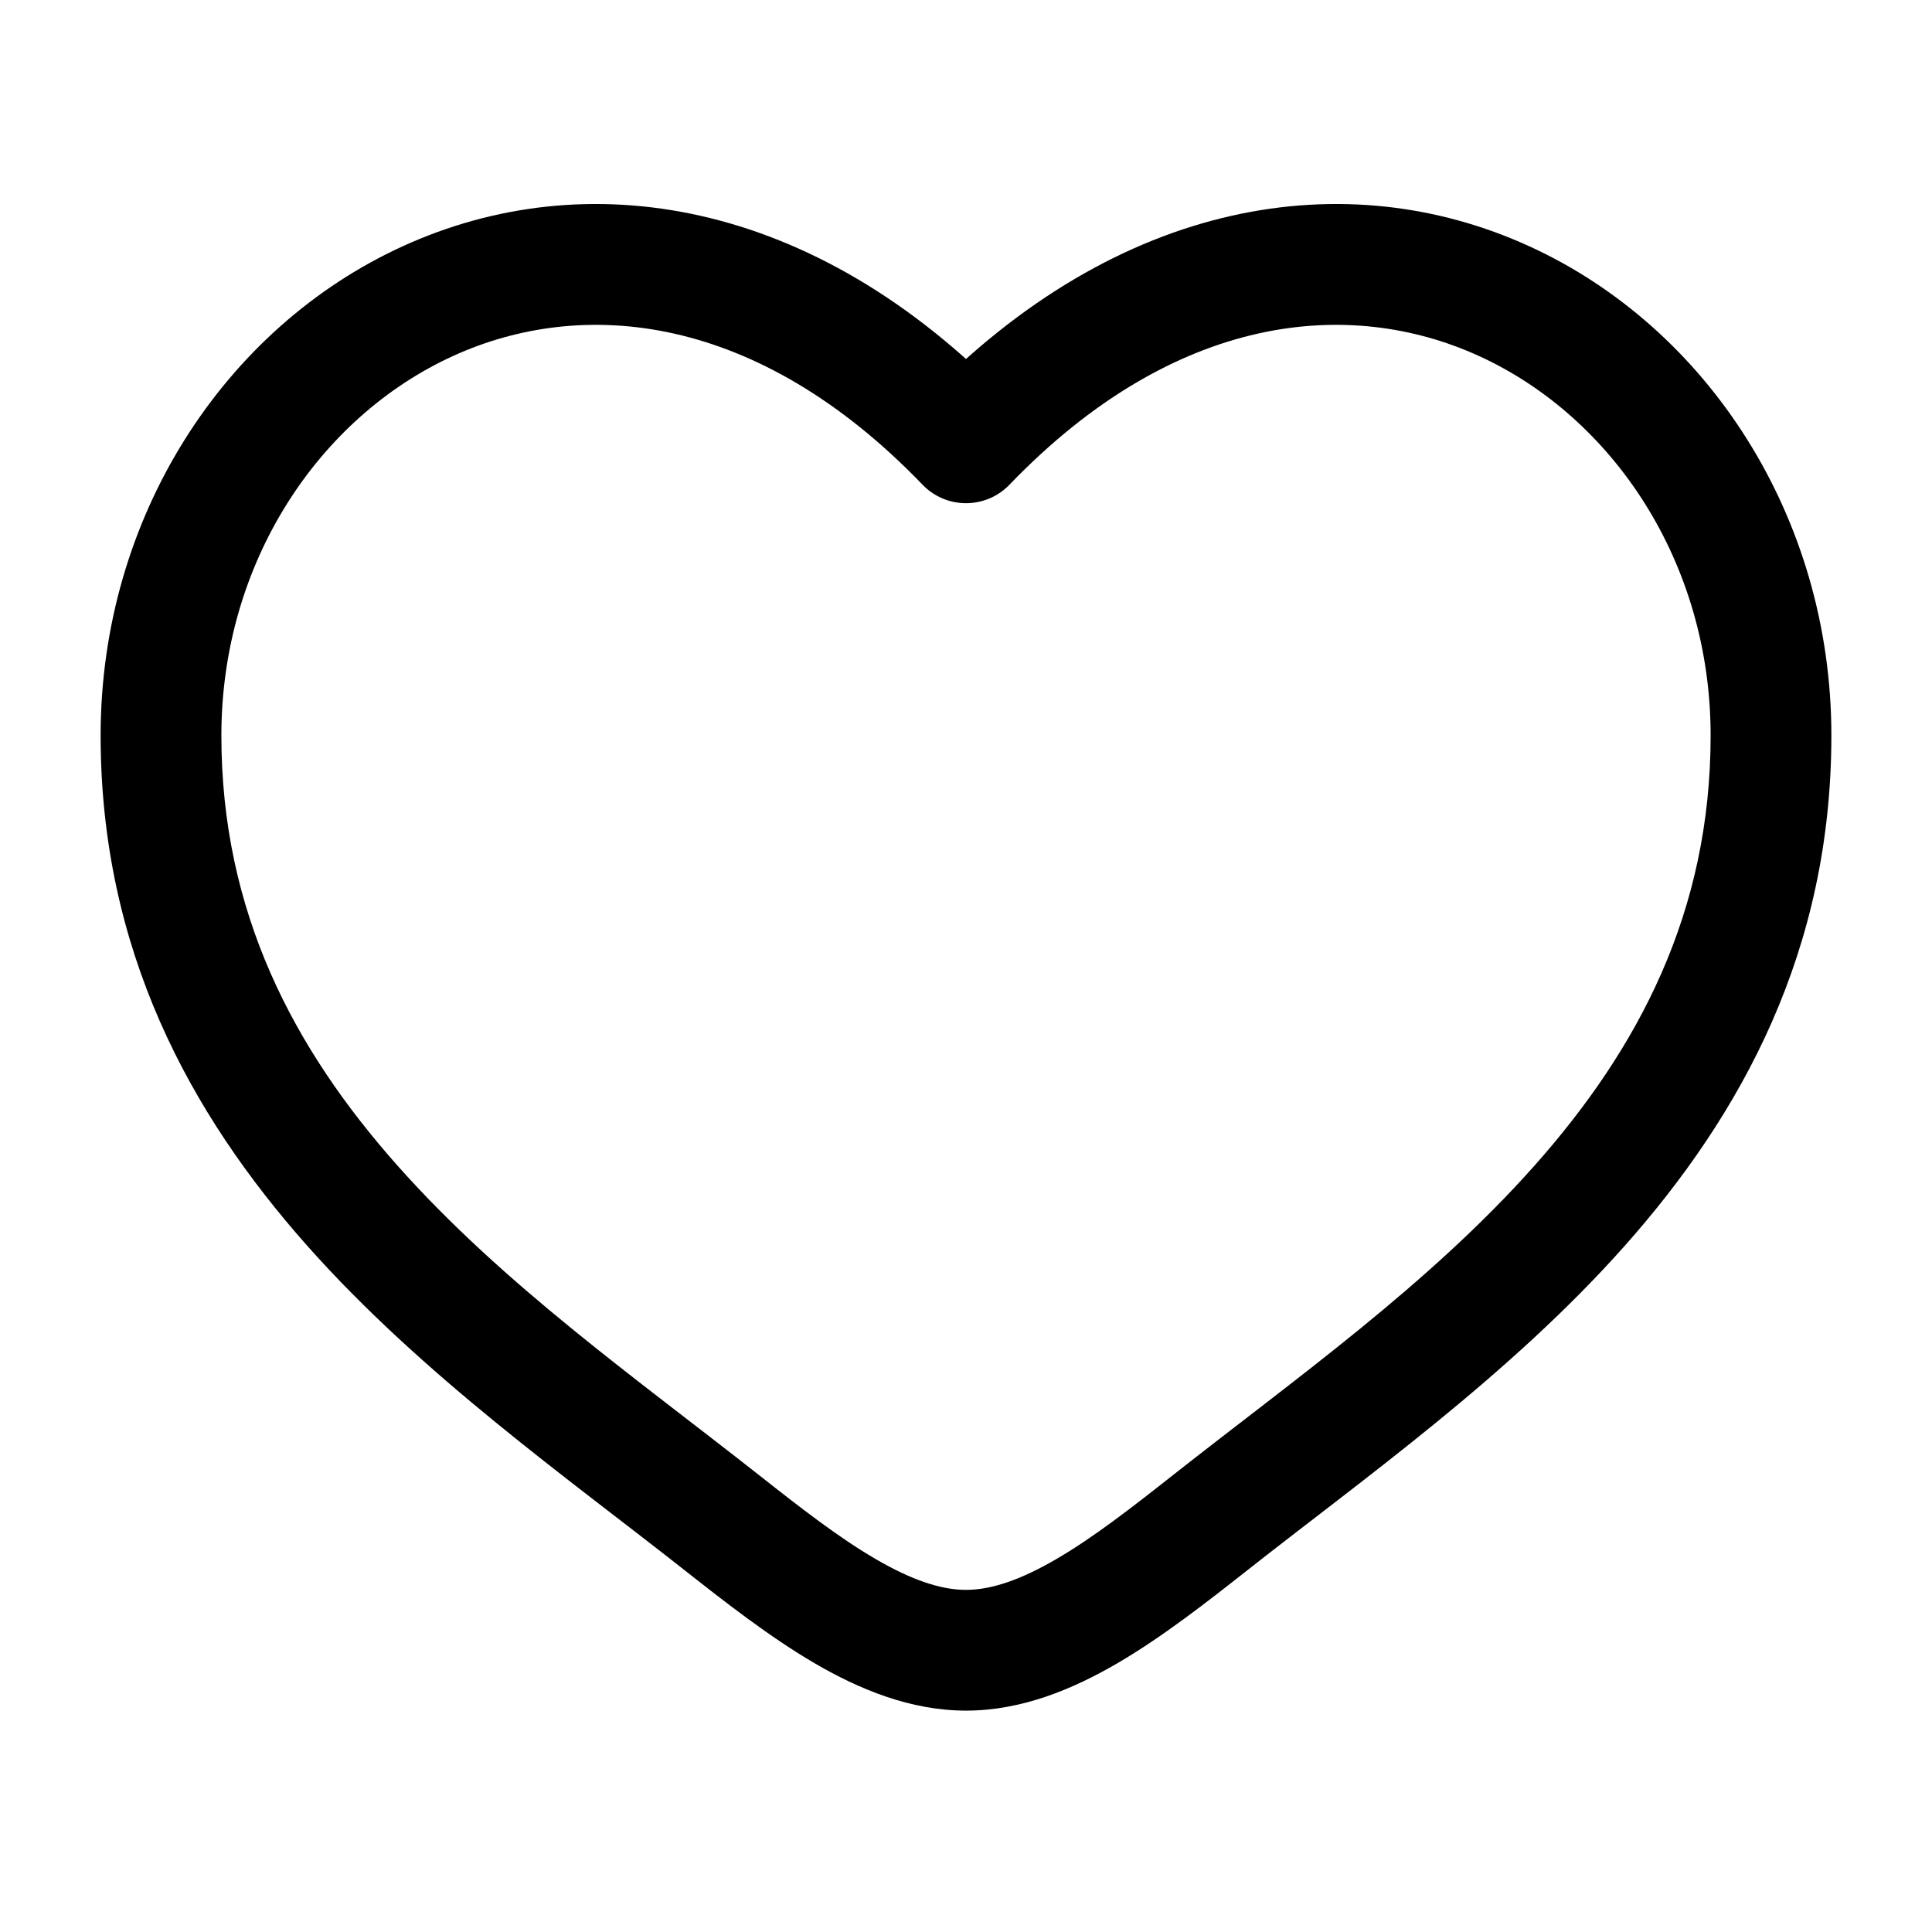
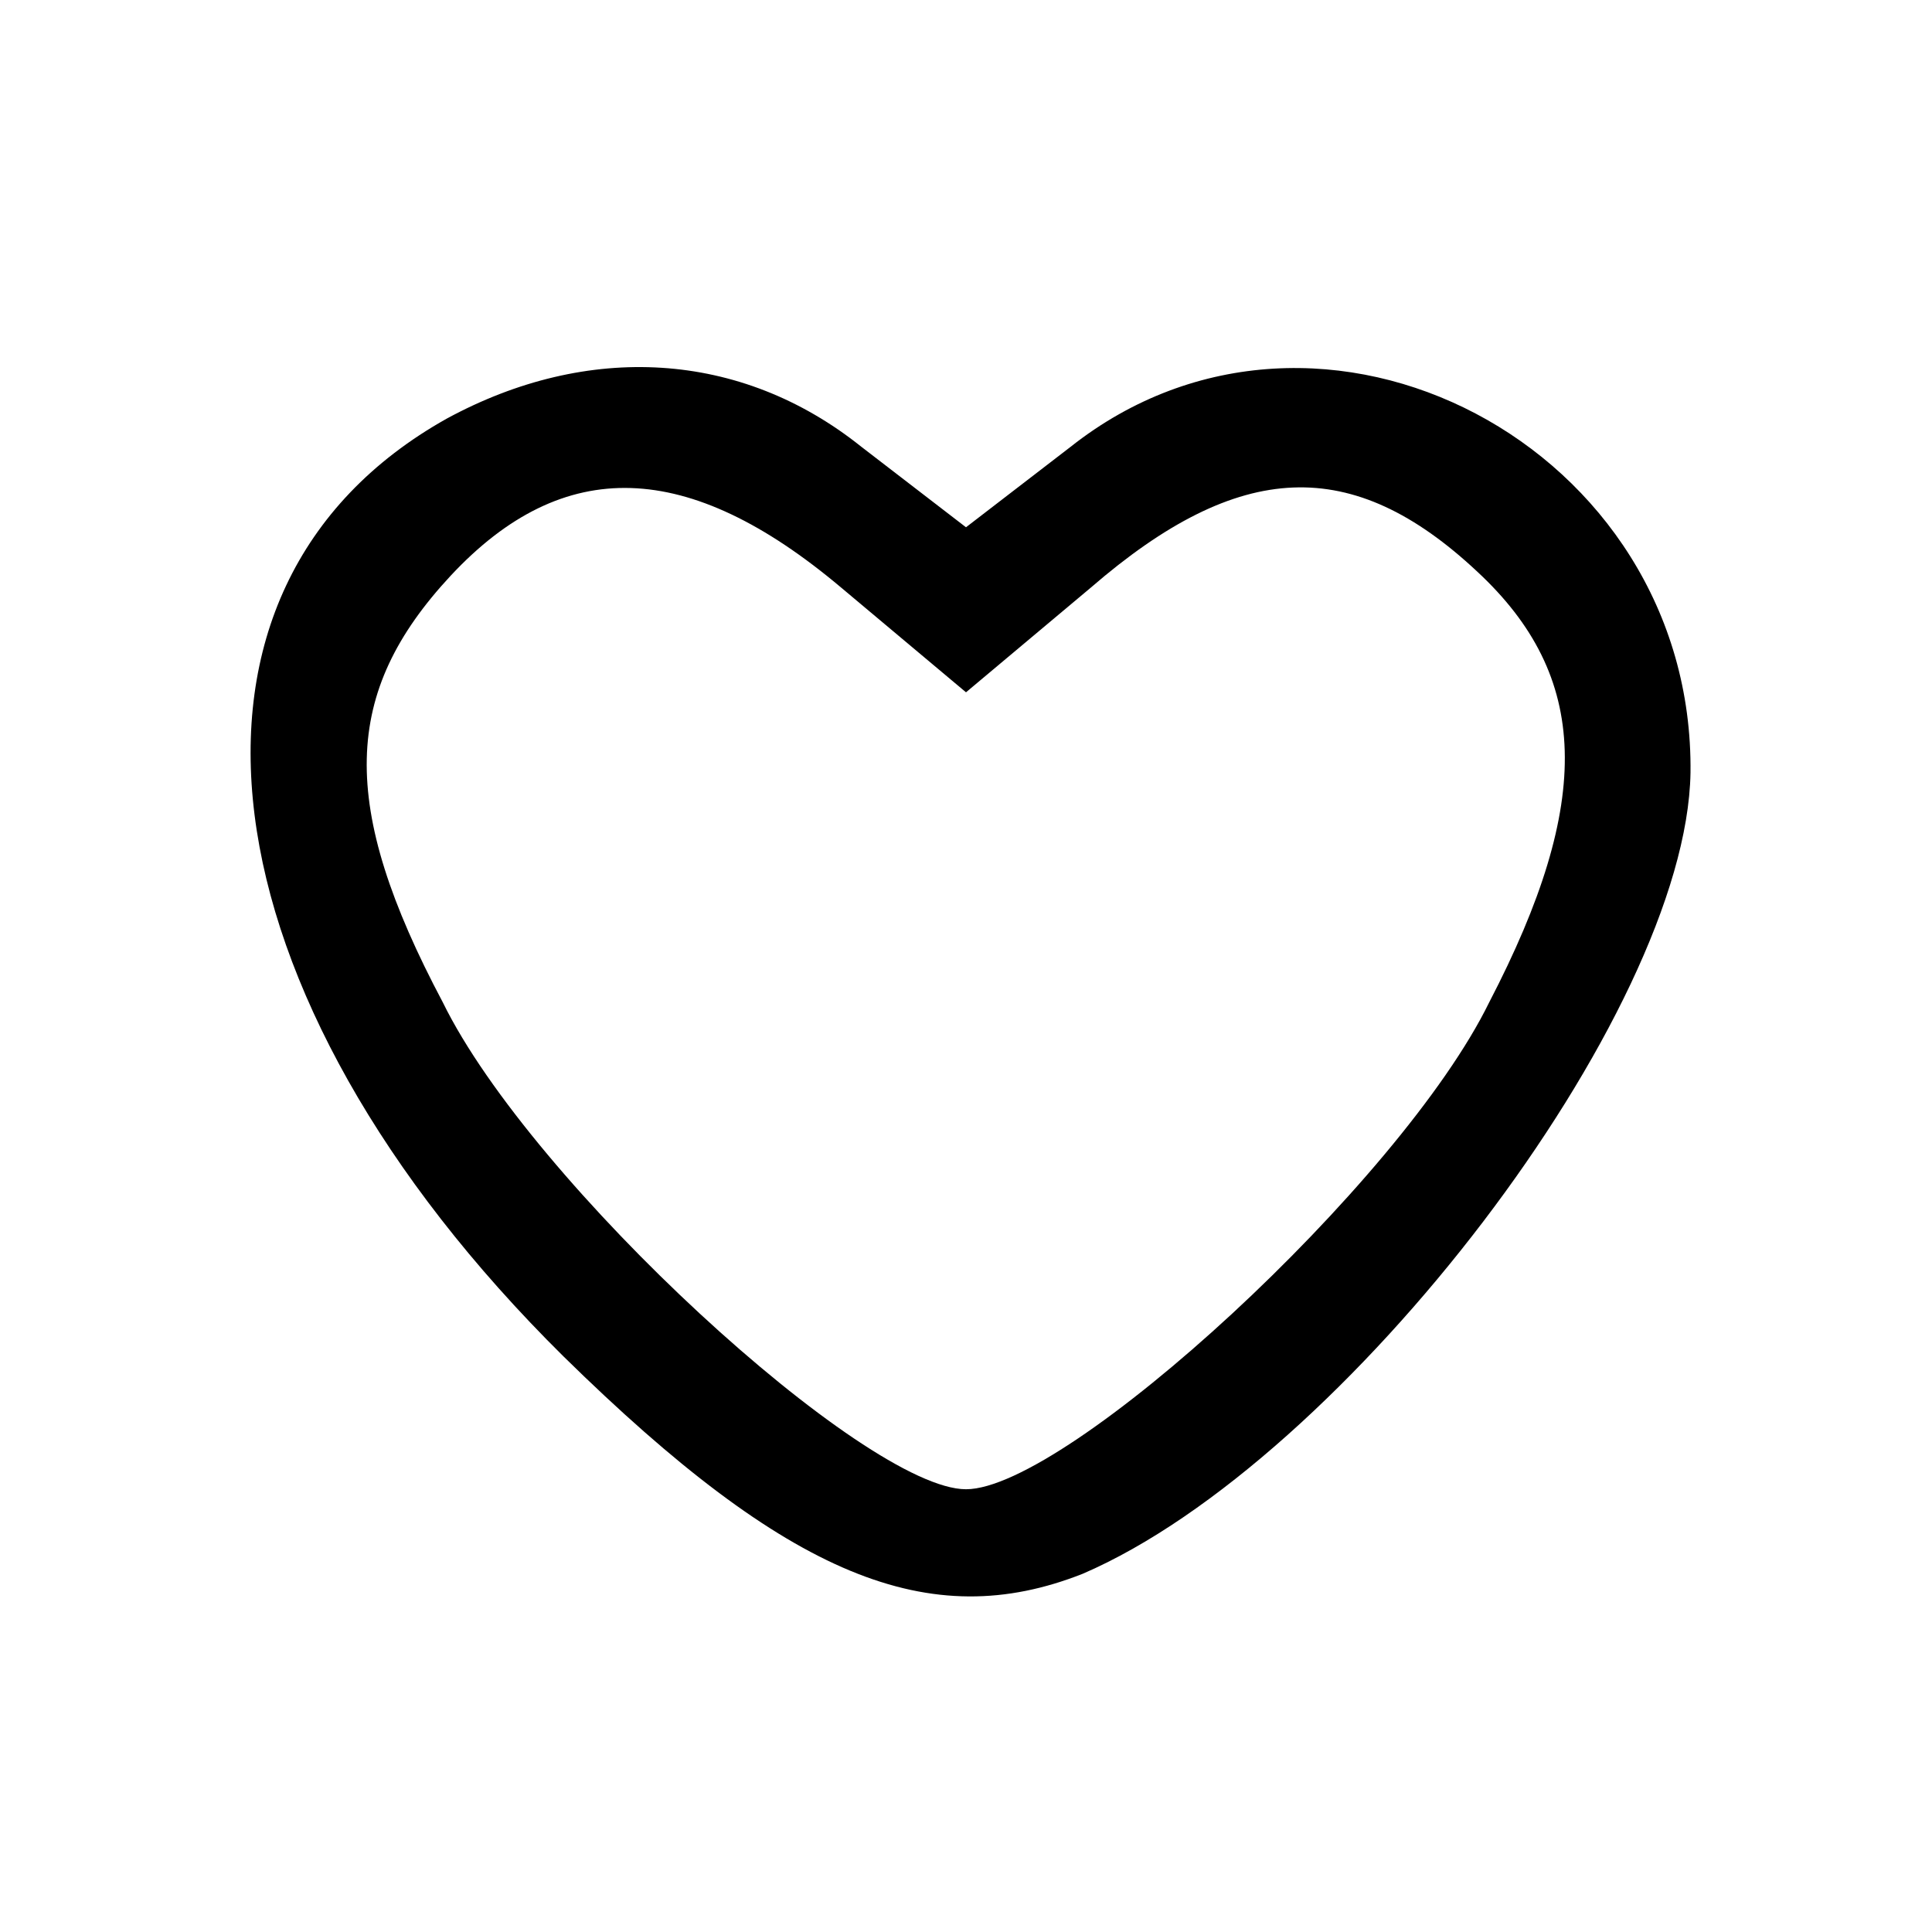
- <svg xmlns="http://www.w3.org/2000/svg" width="800px" height="800px" viewBox="0 0 24 24" fill="none">
-   <g id="SVGRepo_bgCarrier" stroke-width="0" />
-   <g id="SVGRepo_tracerCarrier" stroke-linecap="round" stroke-linejoin="round" />
-   <g id="SVGRepo_iconCarrier">
-     <path d="M8.962 18.911L9.426 18.322L8.962 18.911ZM12 5.501L11.46 6.021C11.601 6.168 11.796 6.251 12 6.251C12.204 6.251 12.399 6.168 12.54 6.021L12 5.501ZM15.038 18.911L15.503 19.5L15.038 18.911ZM9.426 18.322C7.91 17.127 6.253 15.96 4.938 14.48C3.649 13.028 2.75 11.335 2.75 9.137H1.25C1.25 11.803 2.361 13.836 3.817 15.476C5.247 17.087 7.071 18.375 8.497 19.5L9.426 18.322ZM2.75 9.137C2.75 6.986 3.965 5.183 5.624 4.424C7.236 3.687 9.402 3.883 11.46 6.021L12.54 4.981C10.098 2.444 7.264 2.025 5.001 3.06C2.785 4.073 1.25 6.425 1.25 9.137H2.75ZM8.497 19.5C9.01 19.904 9.56 20.334 10.117 20.66C10.674 20.985 11.31 21.25 12 21.25V19.75C11.69 19.75 11.326 19.629 10.874 19.365C10.421 19.101 9.952 18.737 9.426 18.322L8.497 19.5ZM15.503 19.5C16.929 18.375 18.753 17.087 20.183 15.476C21.64 13.836 22.75 11.803 22.75 9.137H21.25C21.25 11.335 20.351 13.028 19.062 14.48C17.747 15.96 16.09 17.127 14.574 18.322L15.503 19.5ZM22.75 9.137C22.75 6.425 21.215 4.073 18.999 3.06C16.736 2.025 13.902 2.444 11.46 4.981L12.54 6.021C14.598 3.883 16.764 3.687 18.376 4.424C20.035 5.183 21.25 6.986 21.25 9.137H22.75ZM14.574 18.322C14.048 18.737 13.579 19.101 13.126 19.365C12.674 19.629 12.31 19.75 12 19.75V21.25C12.69 21.25 13.326 20.985 13.883 20.66C14.441 20.334 14.99 19.904 15.503 19.5L14.574 18.322Z" fill="#000000" />
+ <svg xmlns="http://www.w3.org/2000/svg" version="1.0" width="48pt" height="48pt" viewBox="0 0 48 48" preserveAspectRatio="xMidYMid meet">
+   <g transform="translate(0,48) scale(0.1,-0.1)" fill="#000000" stroke="none">
+     <path d="M111 376 c-75 -42 -62 -143 29 -233 56 -55 91 -69 129 -54 65 28 150 139 151 199 1 81 -92 130 -154 81 l-26 -20 -26 20 c-30 24 -68 26 -103 7z m98 -42 l31 -26 31 26 c37 32 65 33 96 4 28 -26 29 -57 3 -107 -22 -45 -105 -121 -130 -121 -25 0 -108 76 -130 121 -26 49 -25 77 2 106 28 30 59 29 97 -3z" />
  </g>
</svg>
